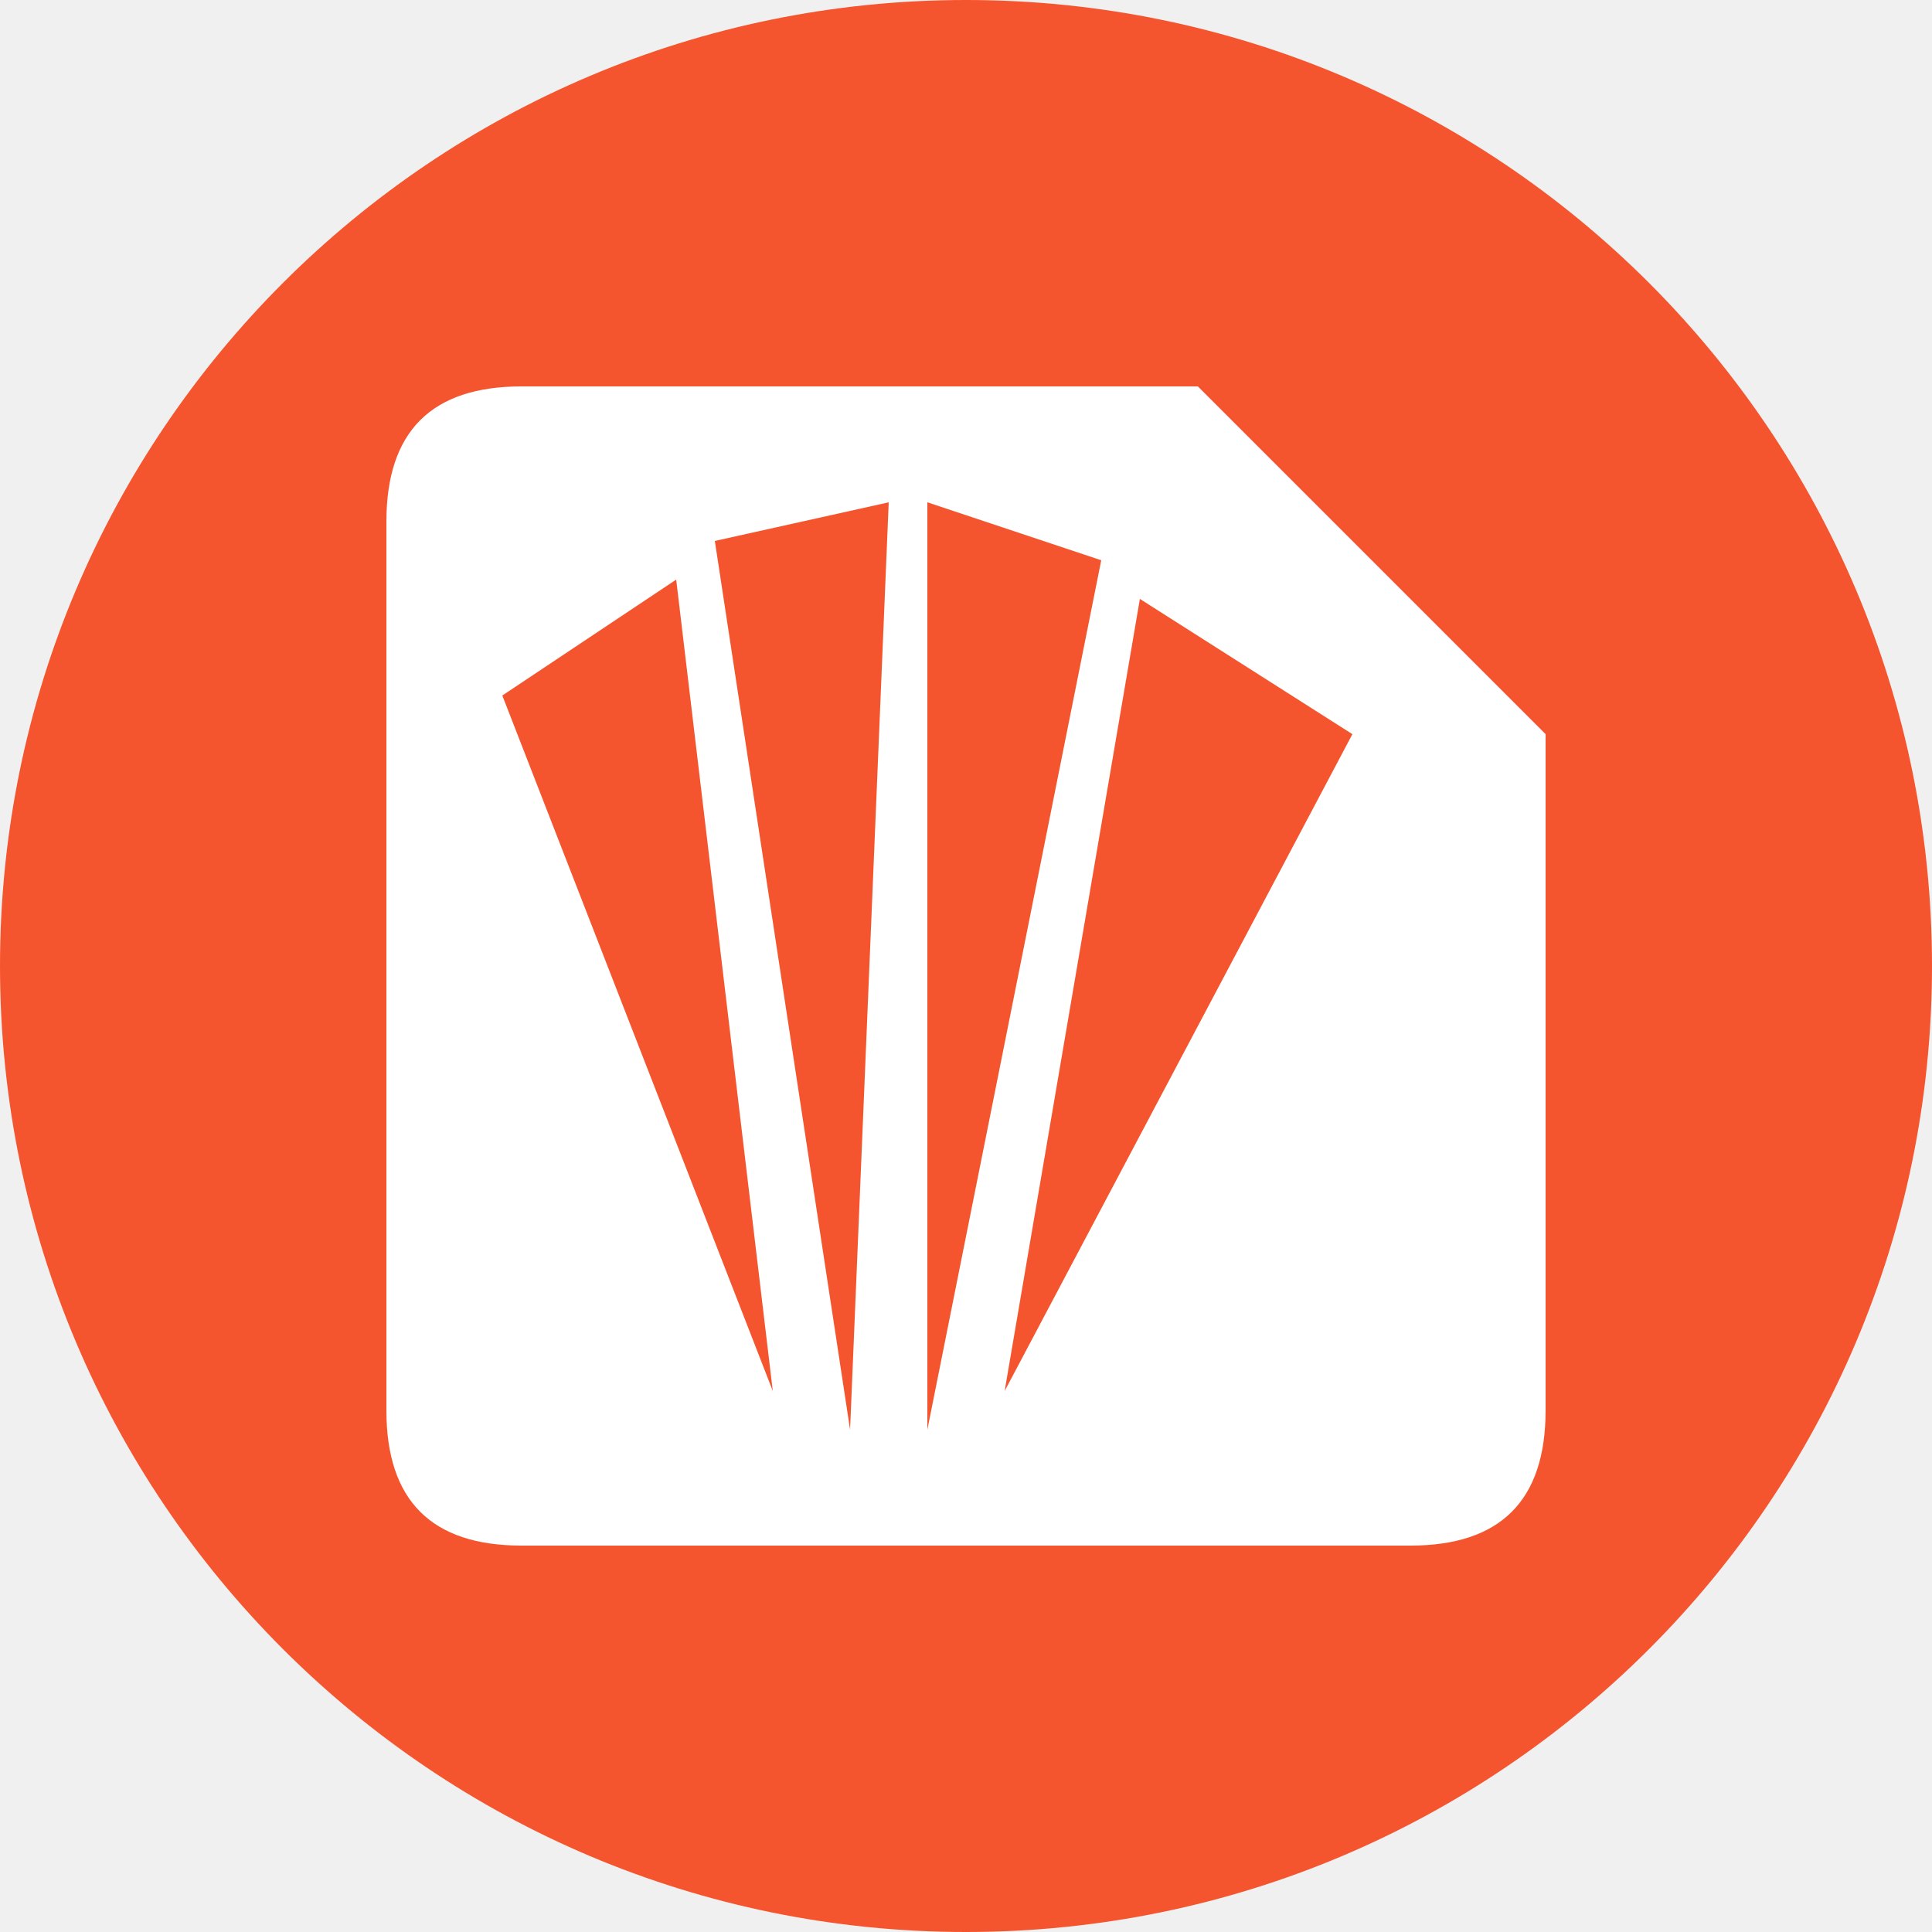
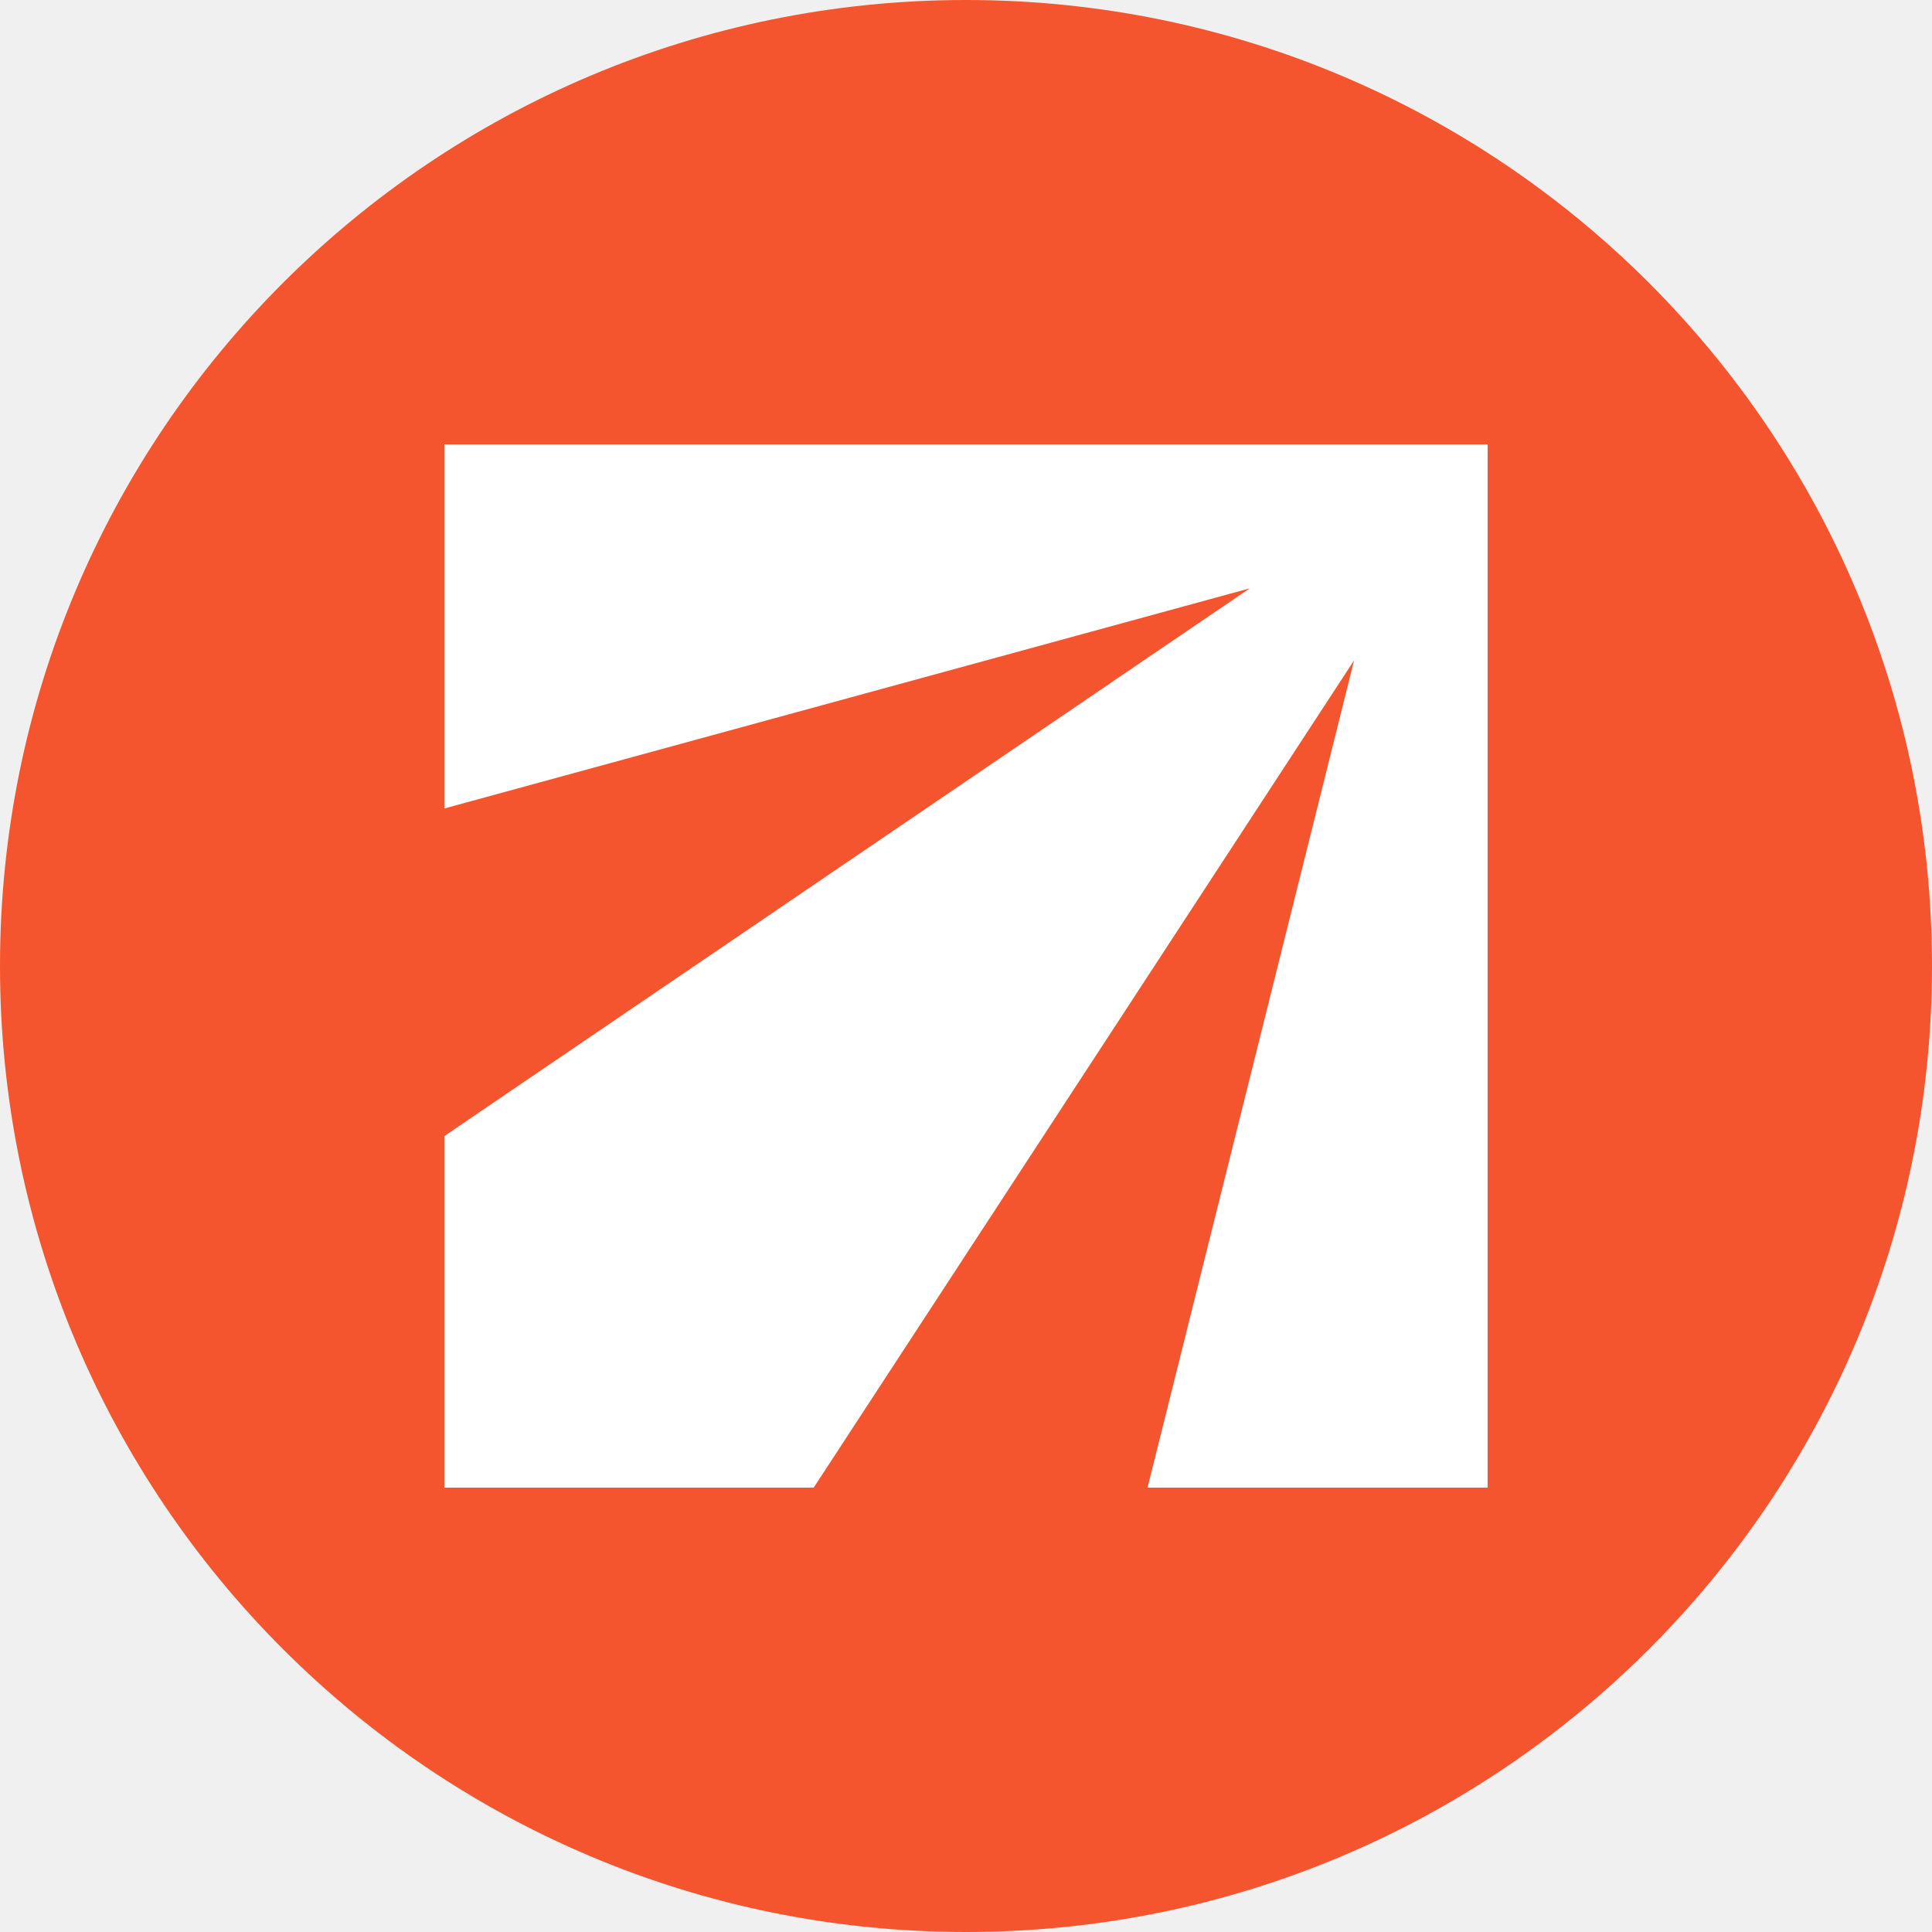
- <svg xmlns="http://www.w3.org/2000/svg" viewBox="0 0 100 100">
-   <circle cx="50" cy="50" r="50" fill="#F5552E" />
-   <path d="M27 20 L62 20 L80 38 L80 73 Q80 80 73 80 L27 80 Q20 80 20 73 L20 27 Q20 20 27 20 Z" fill="#FFFFFF" />
-   <path d="M40 72 L26 36 L35 30 Z" fill="#F5552E" />
-   <path d="M44 74 L37 28 L46 26 Z" fill="#F5552E" />
-   <path d="M48 74 L48 26 L57 29 Z" fill="#F5552E" />
-   <path d="M52 72 L59 31 L70 38 Z" fill="#F5552E" />
+ <svg xmlns="http://www.w3.org/2000/svg" viewBox="0 0 1000 1000">
+   <circle cx="500" cy="500" r="500" fill="#F5552E" />
+   <g transform="translate(230,230) scale(0.54)">
+     <rect width="1000" height="1000" fill="#FFFFFF" />
+     <polygon points="772,138 0,349 0,663" fill="#F5552E" />
+     <polygon points="872,207 354,1000 674,1000" fill="#F5552E" />
+   </g>
</svg>
